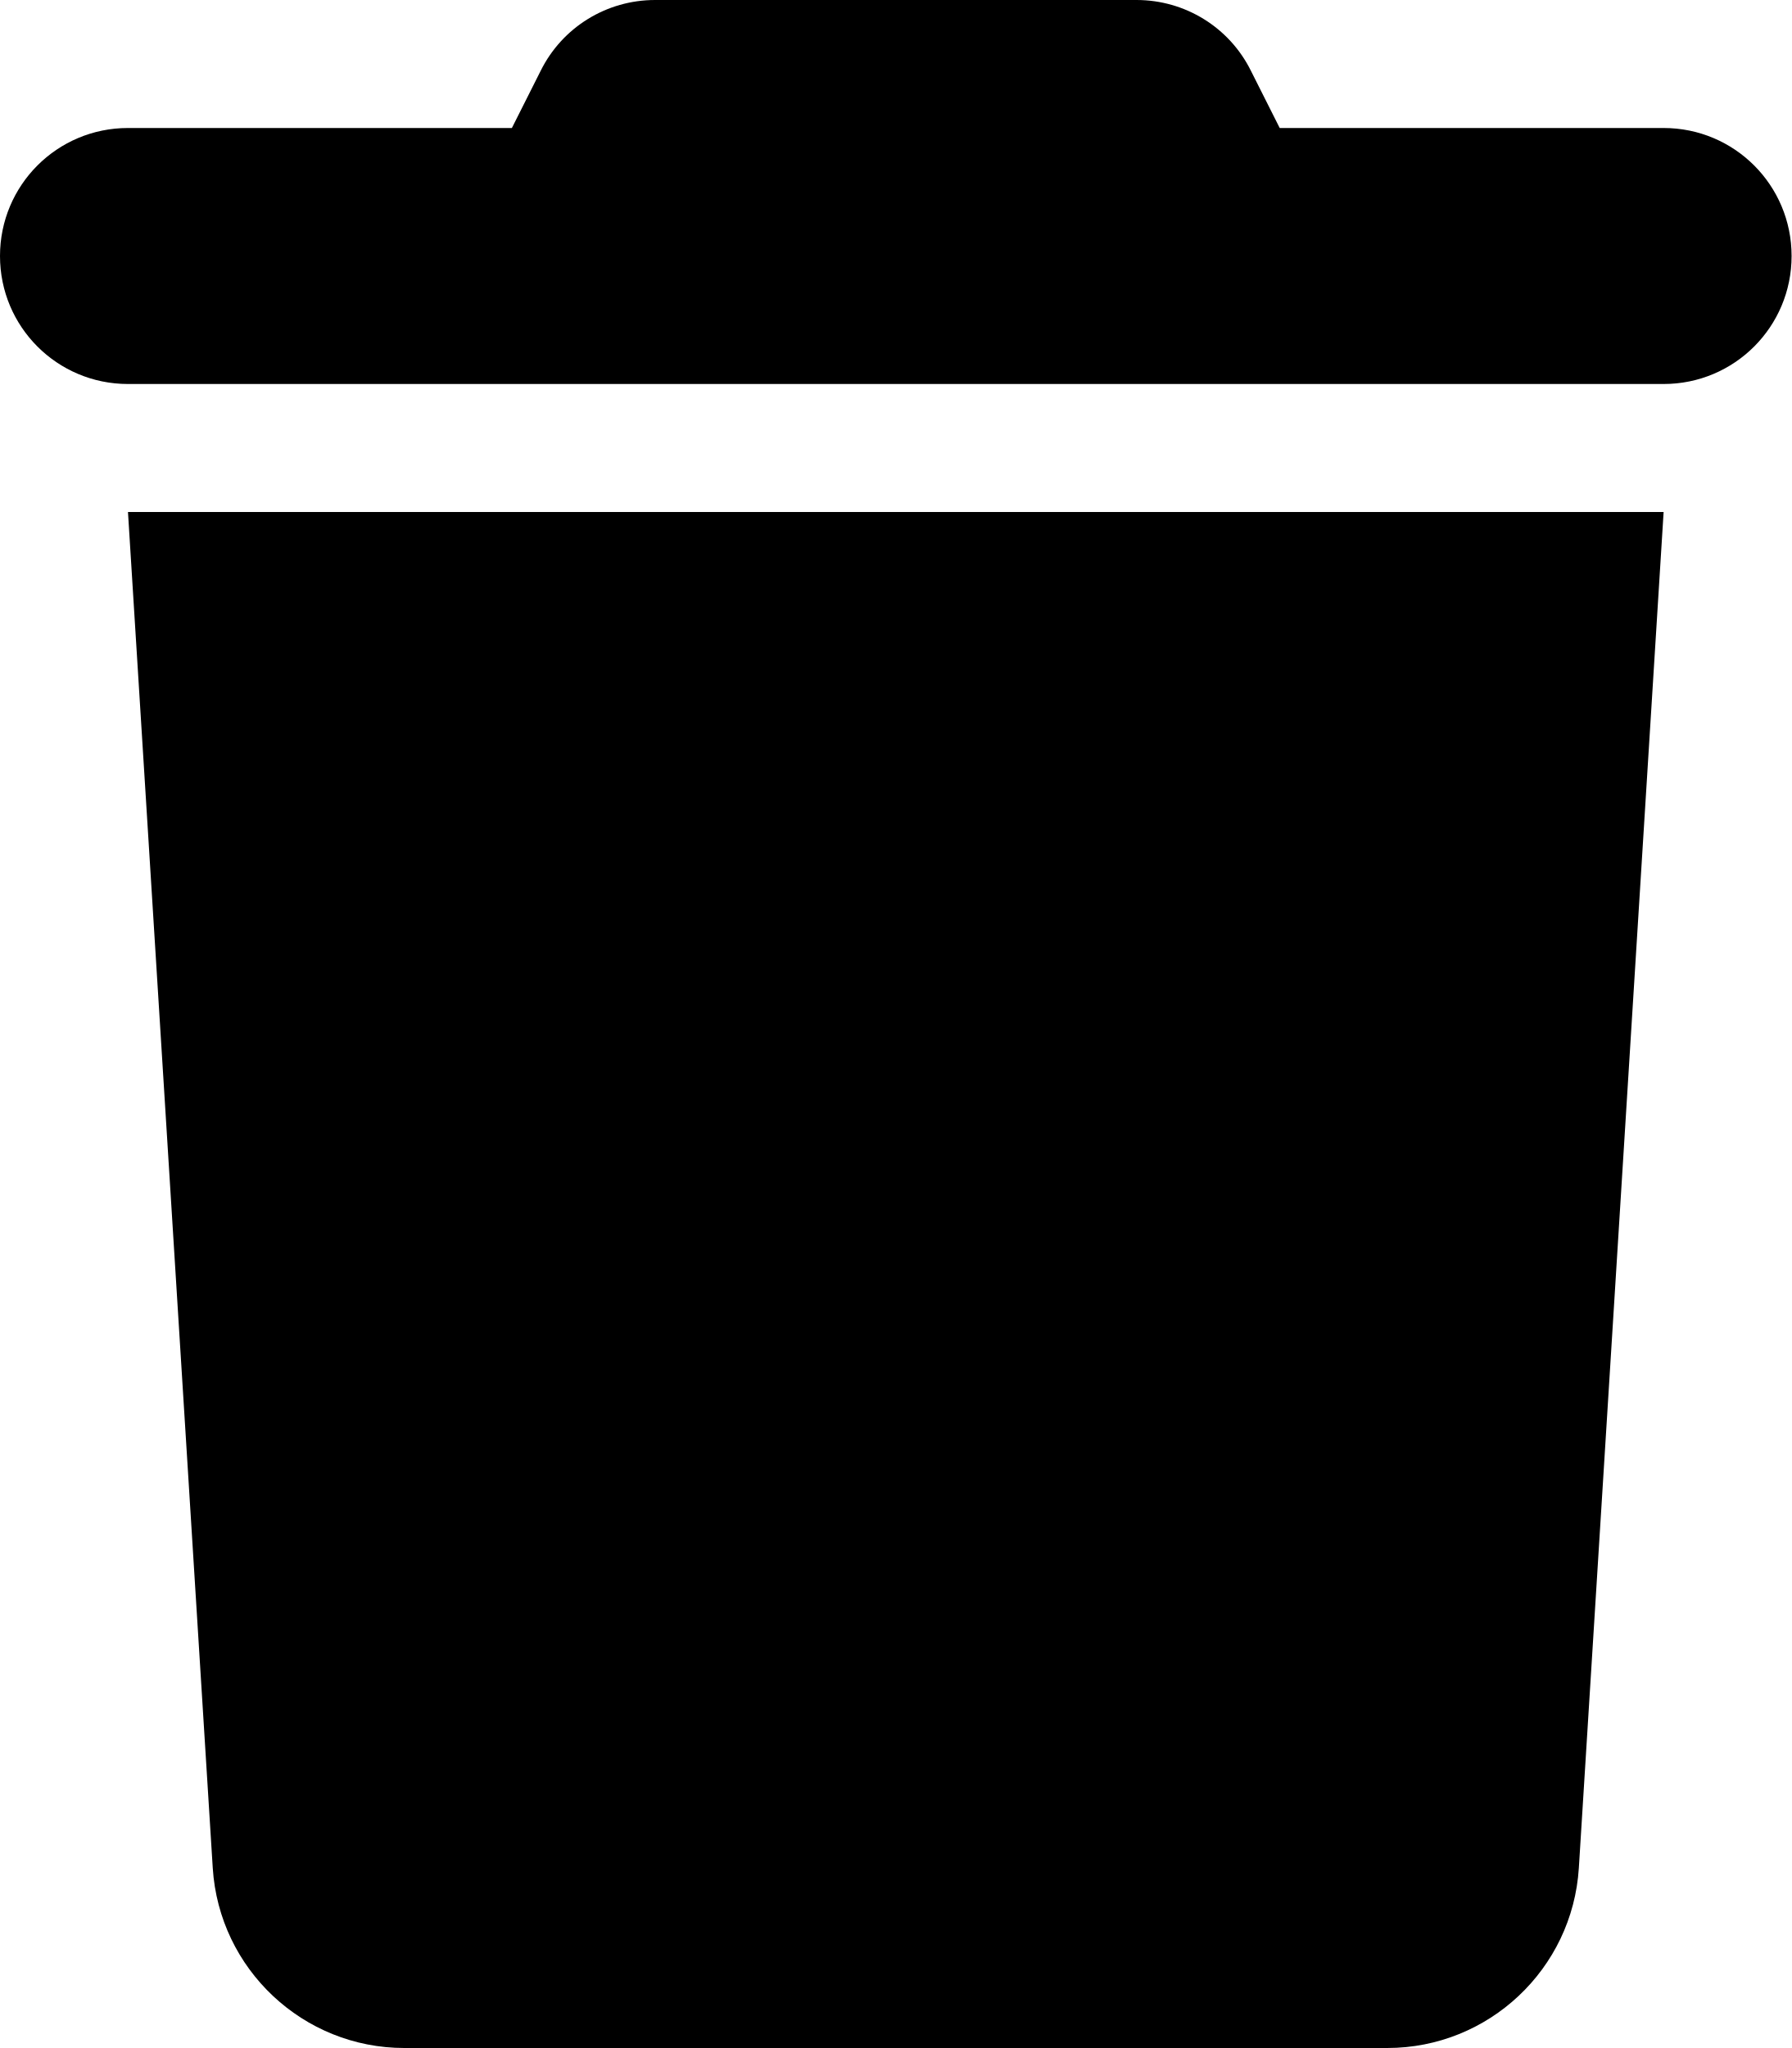
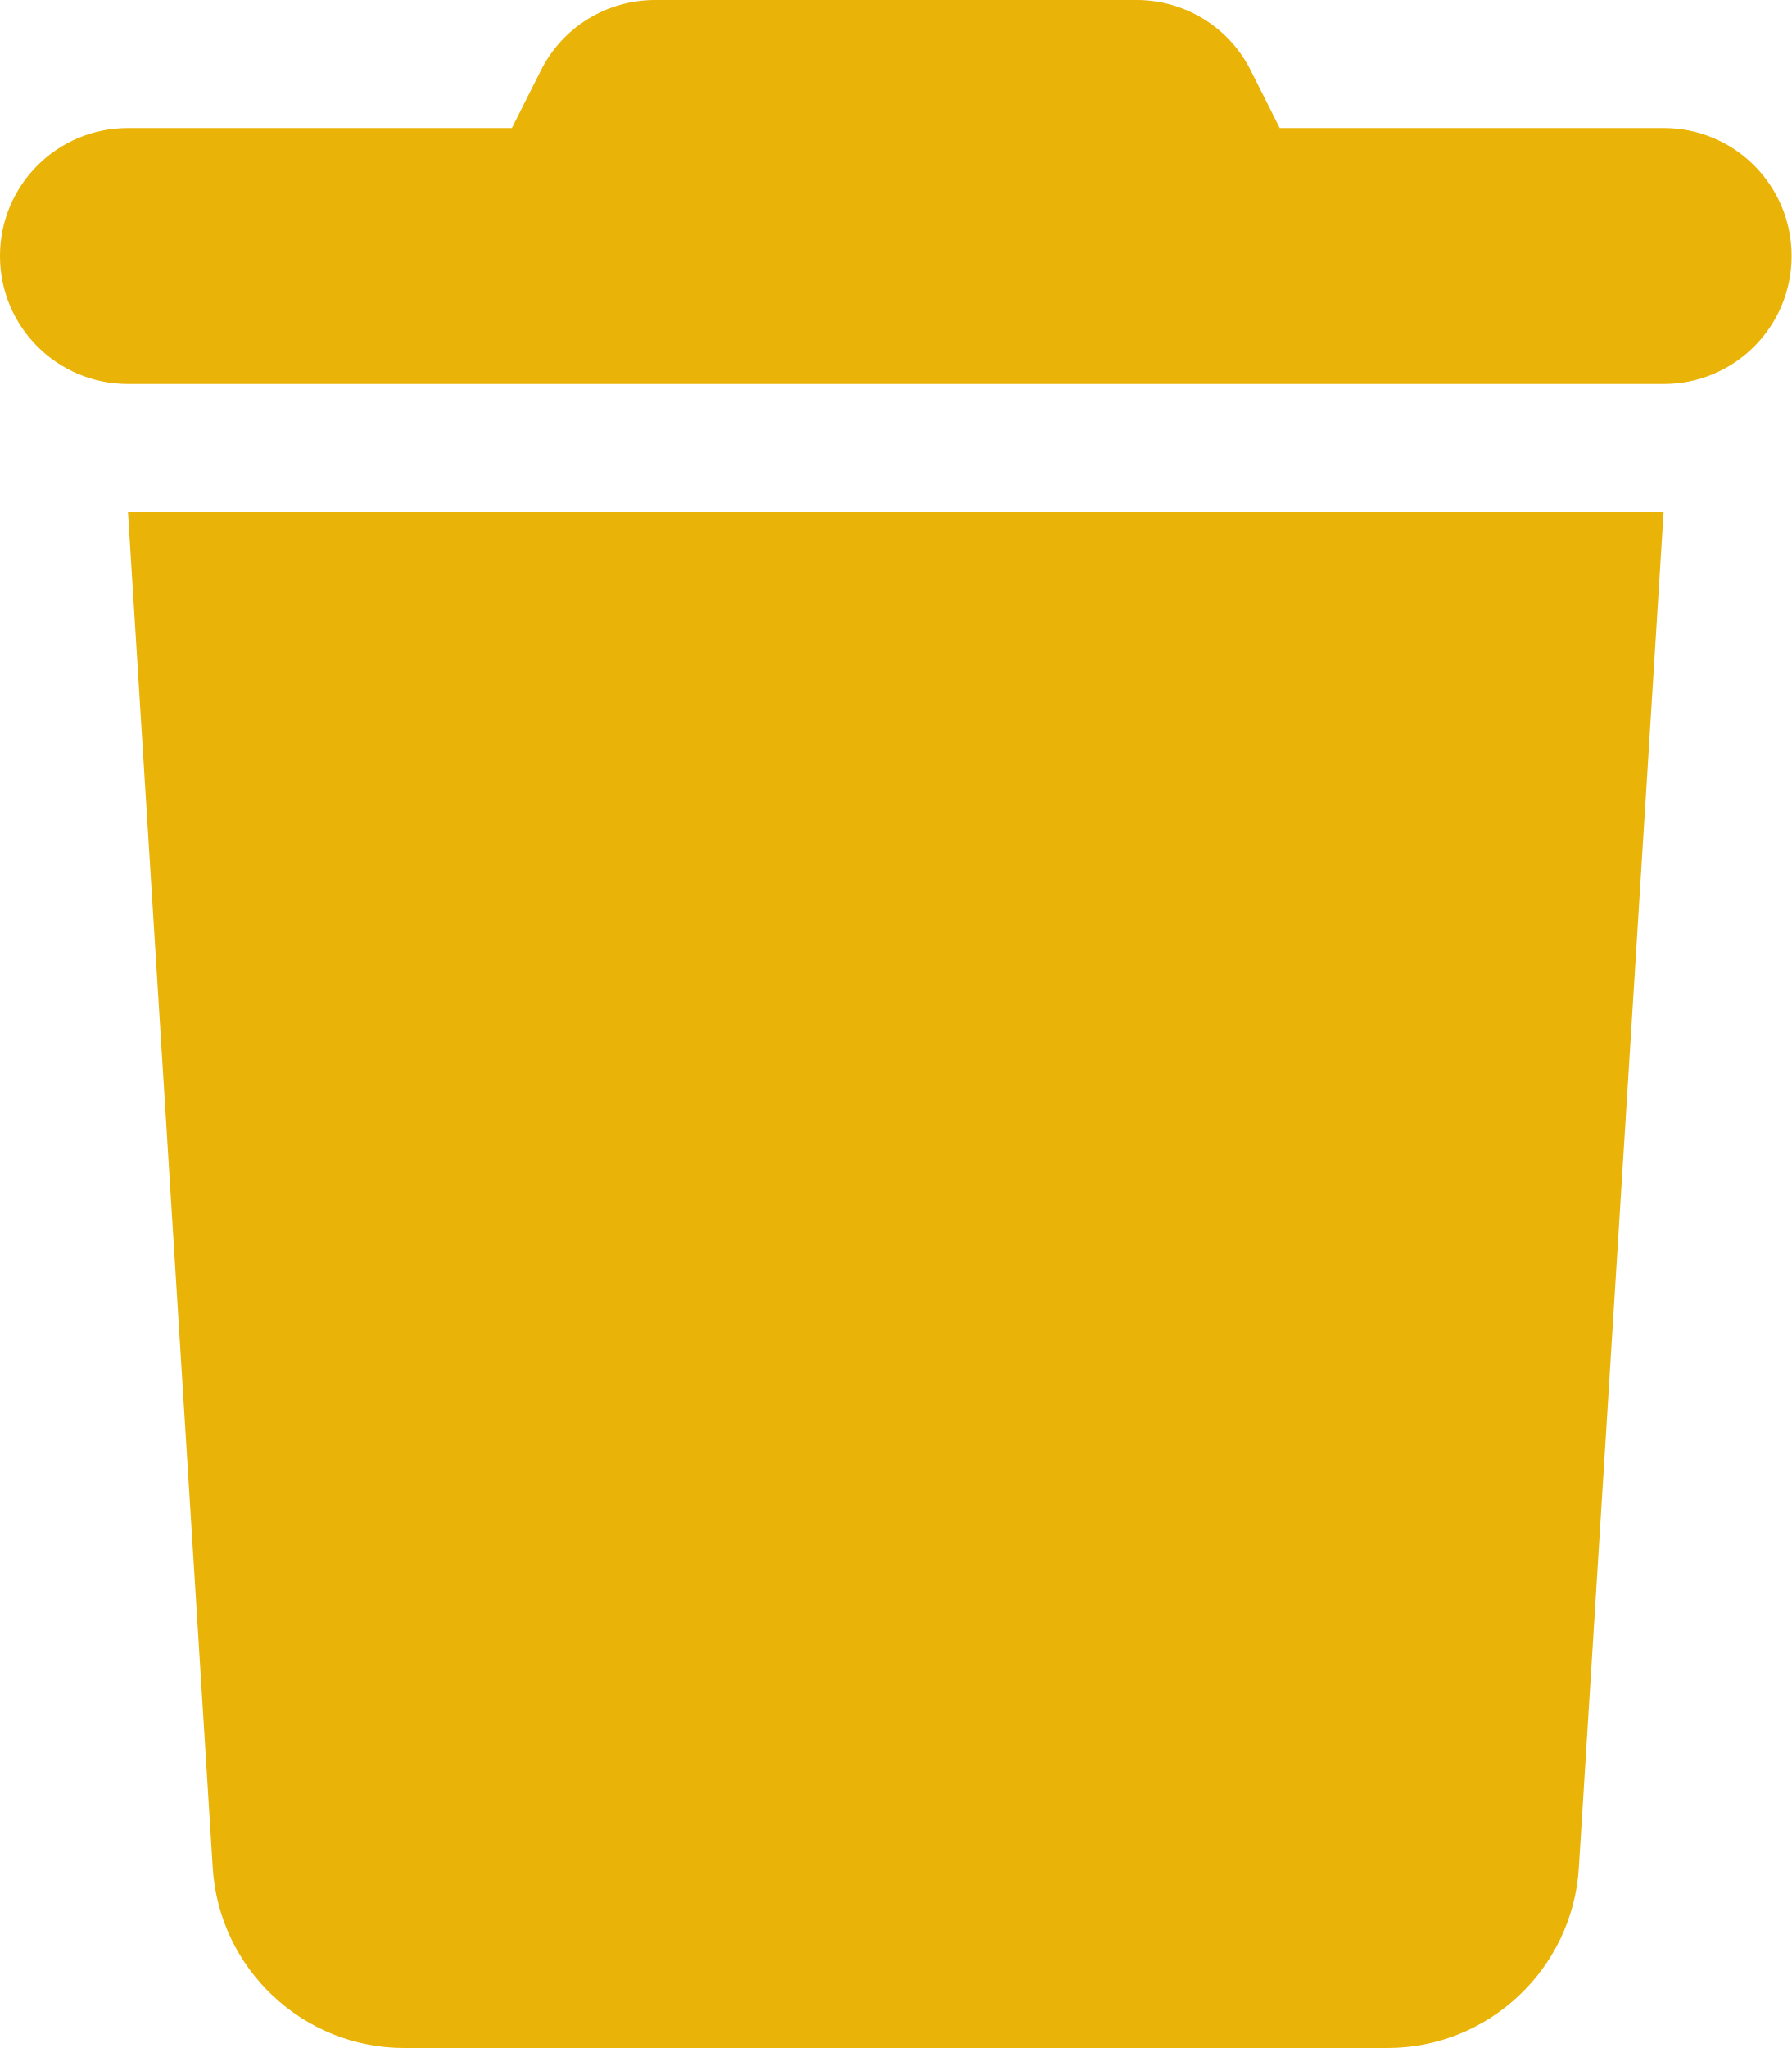
- <svg xmlns="http://www.w3.org/2000/svg" fill="#000" viewBox="0 0 448 512">
+ <svg xmlns="http://www.w3.org/2000/svg" fill="#eab308" viewBox="0 0 448 512">
  <path d="M135.2 17.7L128 32H32C14.3 32 0 46.3 0 64S14.3 96 32 96H416c17.7 0 32-14.3 32-32s-14.3-32-32-32H320l-7.2-14.3C307.4 6.8 296.3 0 284.2 0H163.8c-12.1 0-23.2 6.8-28.6 17.7zM416 128H32L53.2 467c1.6 25.3 22.6 45 47.9 45H346.9c25.3 0 46.3-19.7 47.9-45L416 128z" />
</svg>
